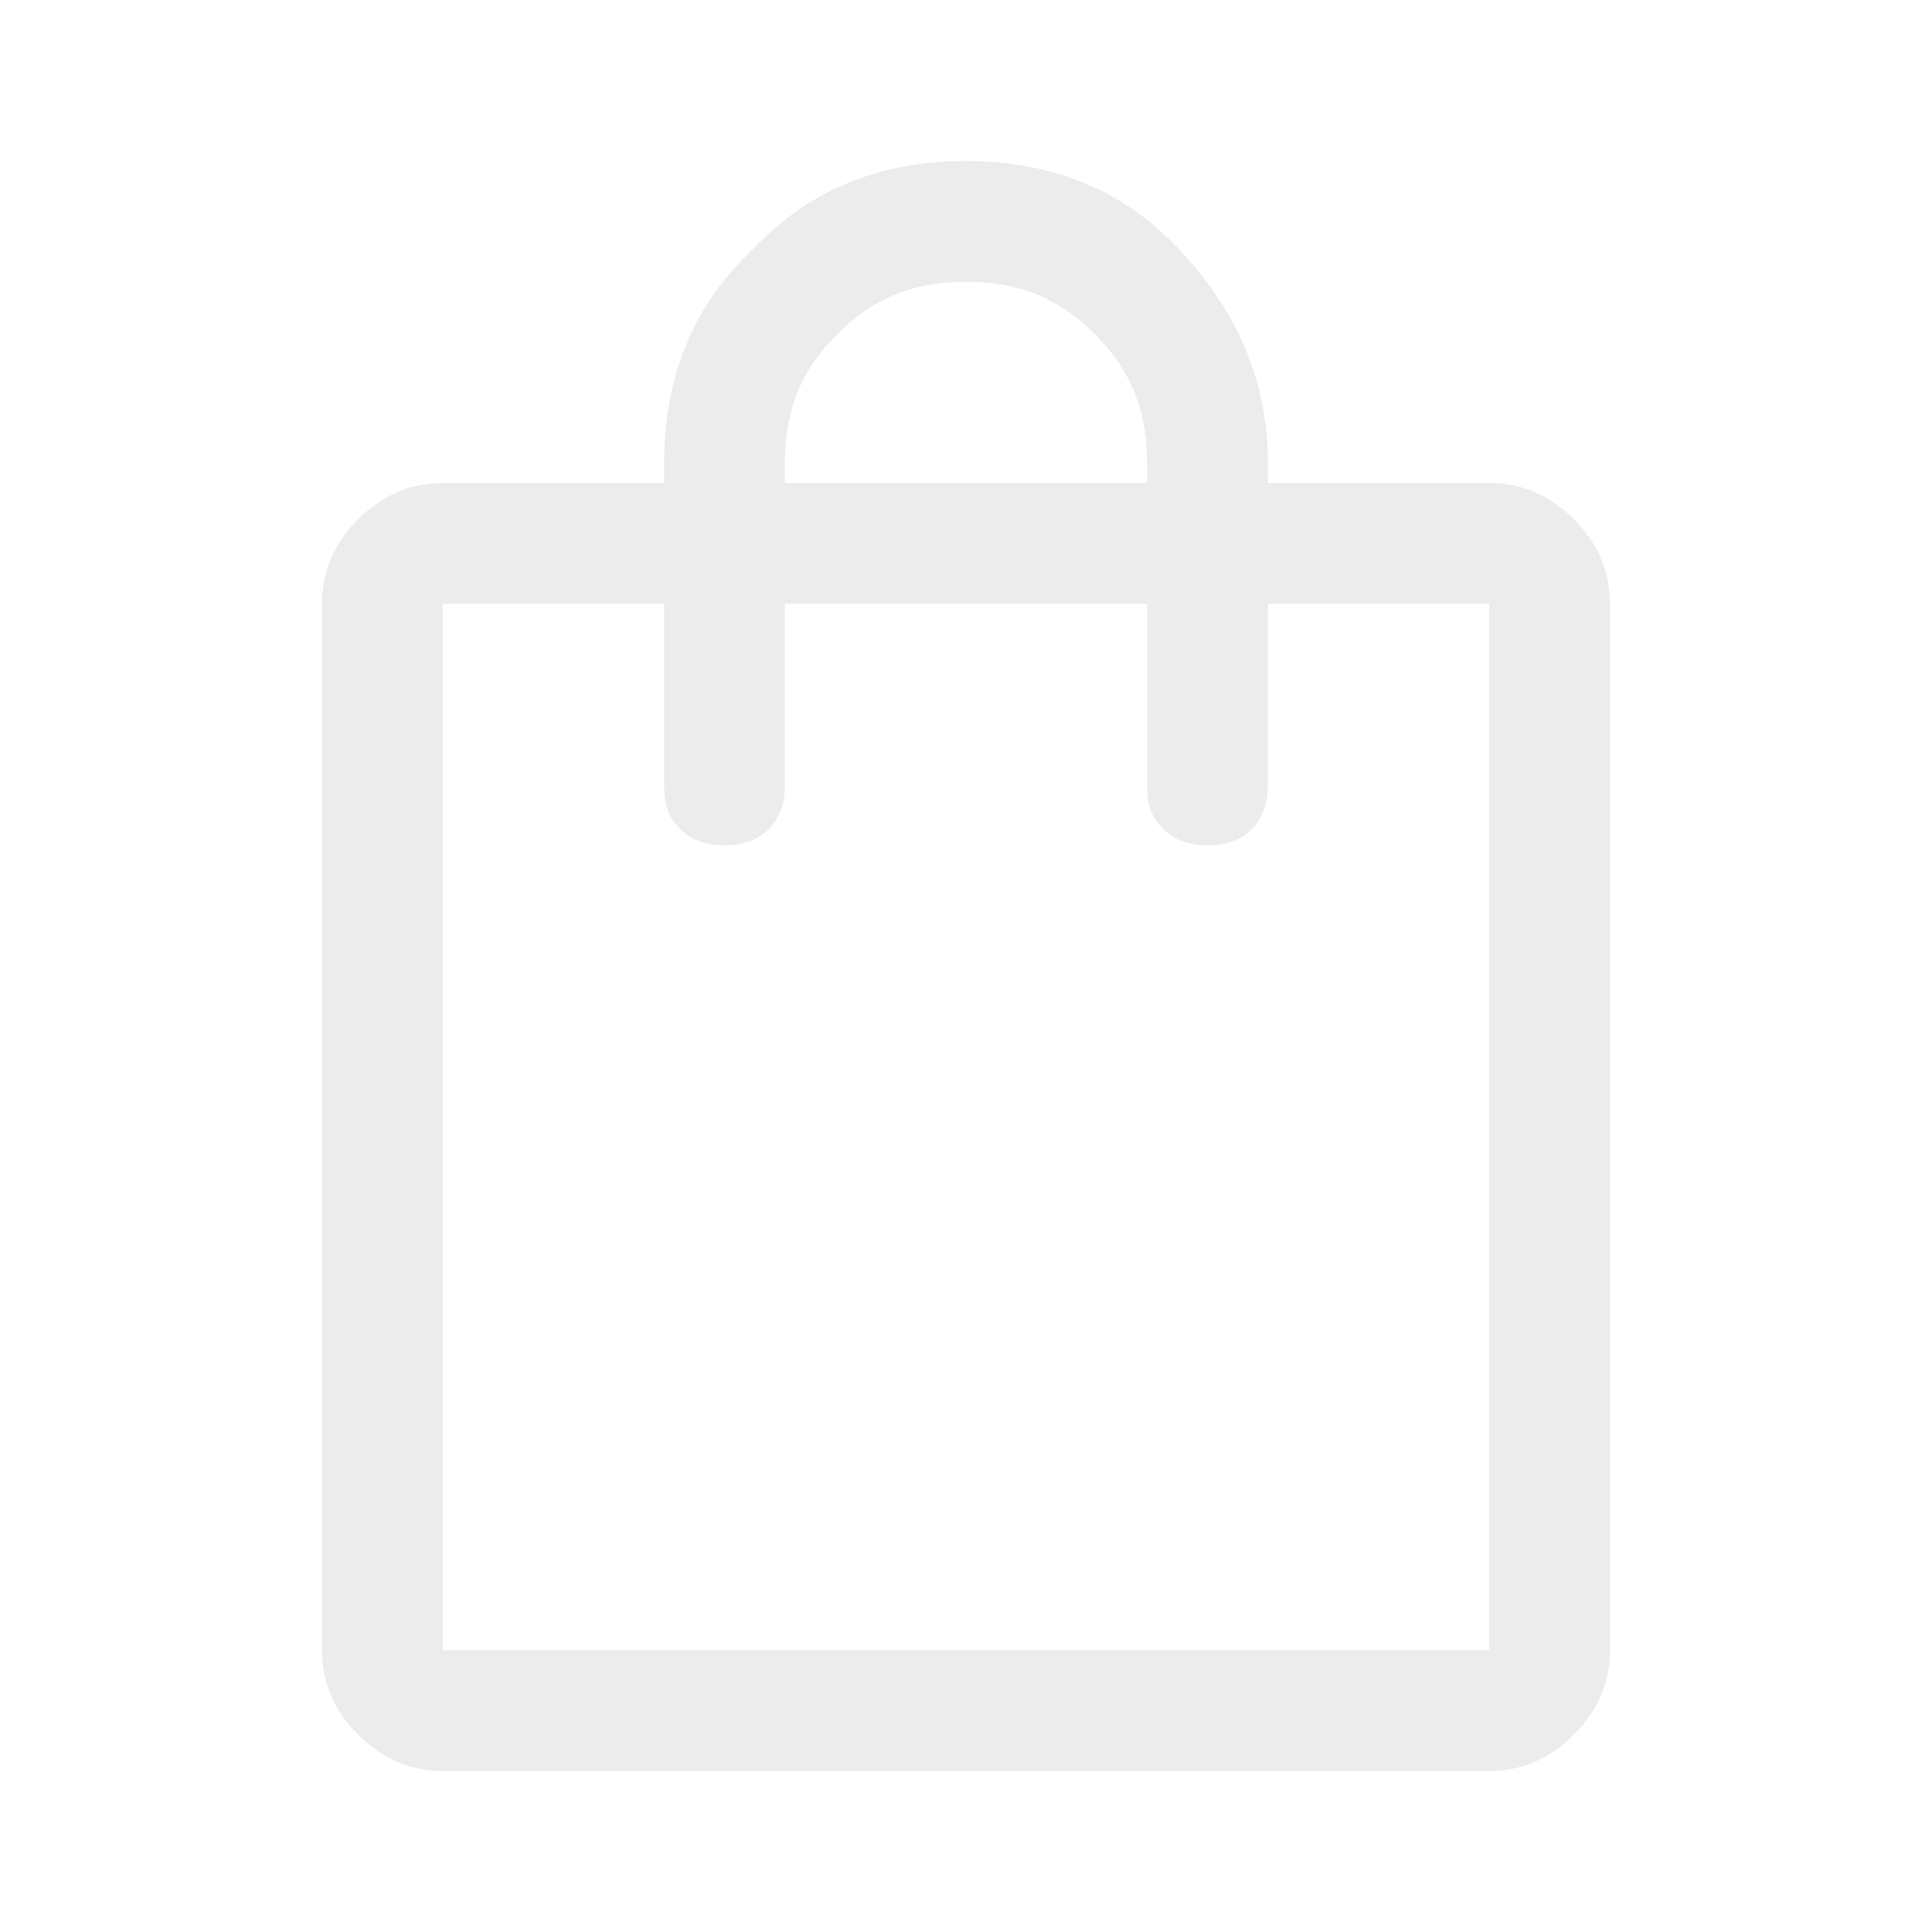
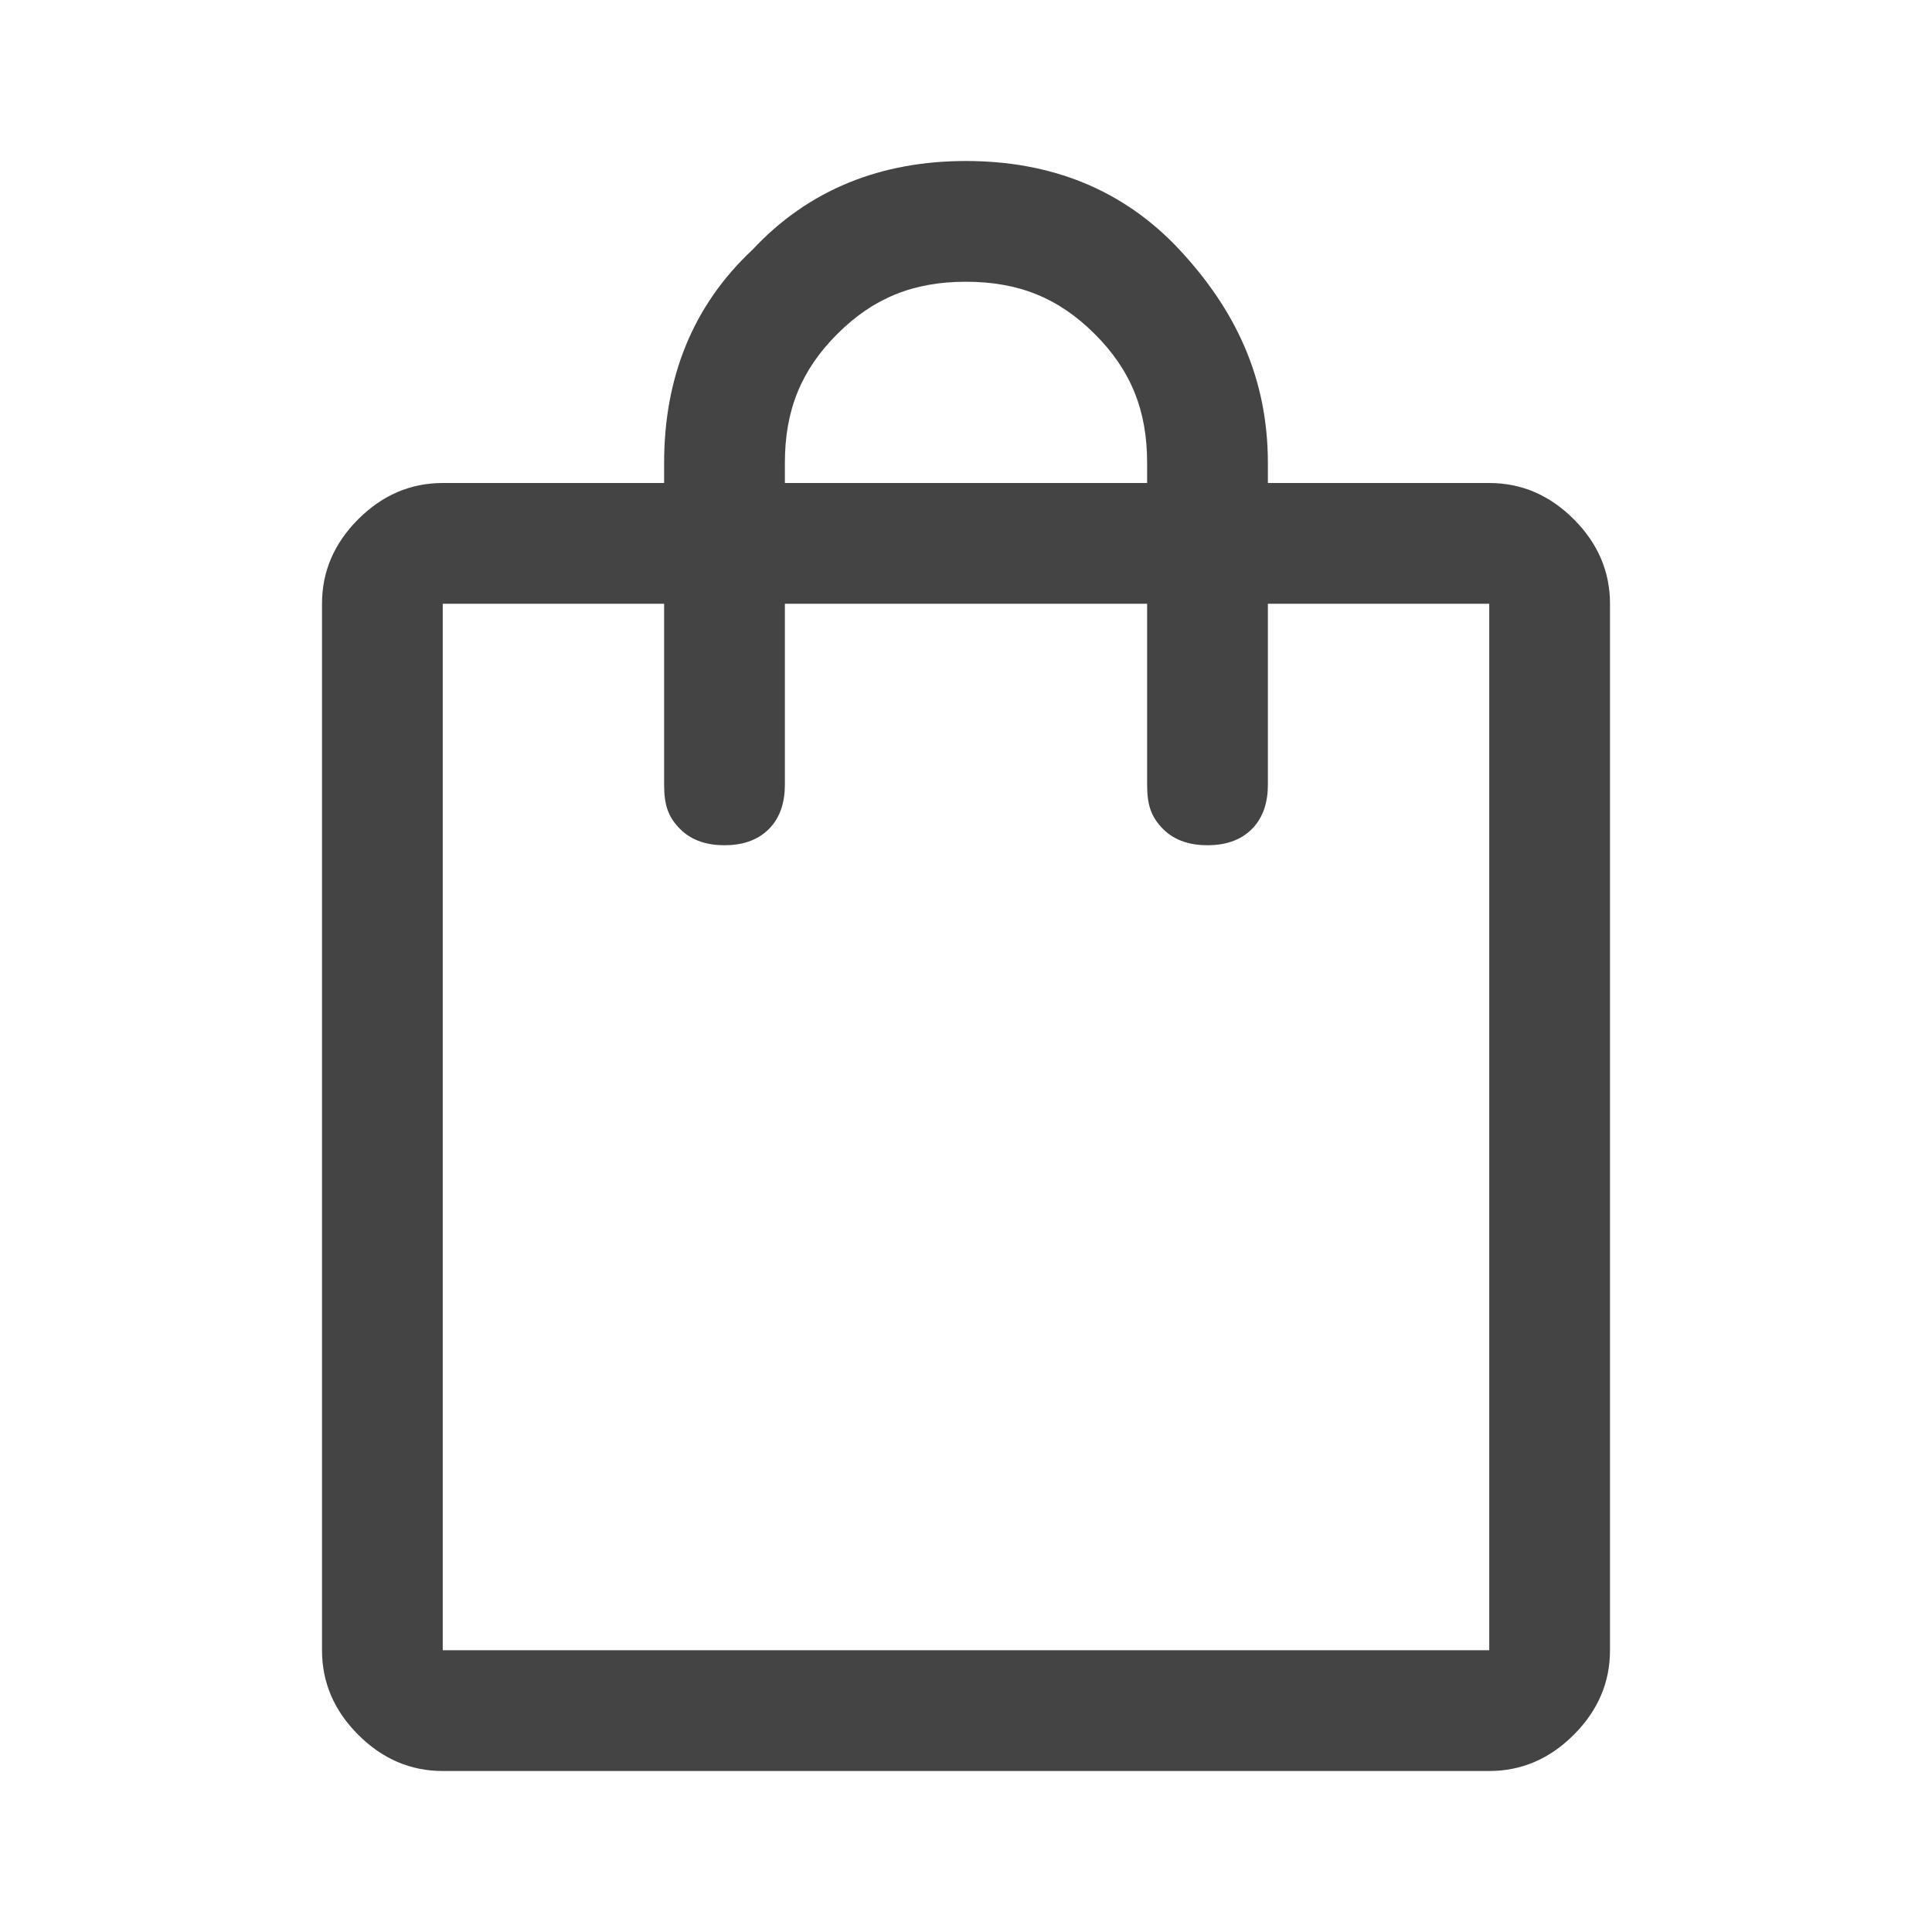
<svg xmlns="http://www.w3.org/2000/svg" version="1.1" id="Capa_1" x="0px" y="0px" viewBox="0 0 48 48" style="enable-background:new 0 0 48 48;" xml:space="preserve">
  <style type="text/css">
- 	.st0{fill:#ECECEC;}
+ 	.st0{fill:#444444;}
</style>
  <path class="st0" d="M11,44c-0.8,0-1.5-0.3-2.1-0.9C8.3,42.5,8,41.8,8,41V15c0-0.8,0.3-1.5,0.9-2.1C9.5,12.3,10.2,12,11,12h5.5v-0.5  c0-2.1,0.7-3.9,2.2-5.3C20.1,4.7,21.9,4,24,4s3.9,0.7,5.3,2.2s2.2,3.2,2.2,5.3V12H37c0.8,0,1.5,0.3,2.1,0.9c0.6,0.6,0.9,1.3,0.9,2.1  v26c0,0.8-0.3,1.5-0.9,2.1C38.5,43.7,37.8,44,37,44H11z M11,41h26V15h-5.5v4.5c0,0.4-0.1,0.8-0.4,1.1C30.8,20.9,30.4,21,30,21  s-0.8-0.1-1.1-0.4c-0.3-0.3-0.4-0.6-0.4-1.1V15h-9v4.5c0,0.4-0.1,0.8-0.4,1.1C18.8,20.9,18.4,21,18,21s-0.8-0.1-1.1-0.4  s-0.4-0.6-0.4-1.1V15H11V41z M19.5,12h9v-0.5c0-1.3-0.4-2.3-1.3-3.2C26.3,7.4,25.3,7,24,7s-2.3,0.4-3.2,1.3  c-0.9,0.9-1.3,1.9-1.3,3.2V12z M11,41V15V41z" />
</svg>
